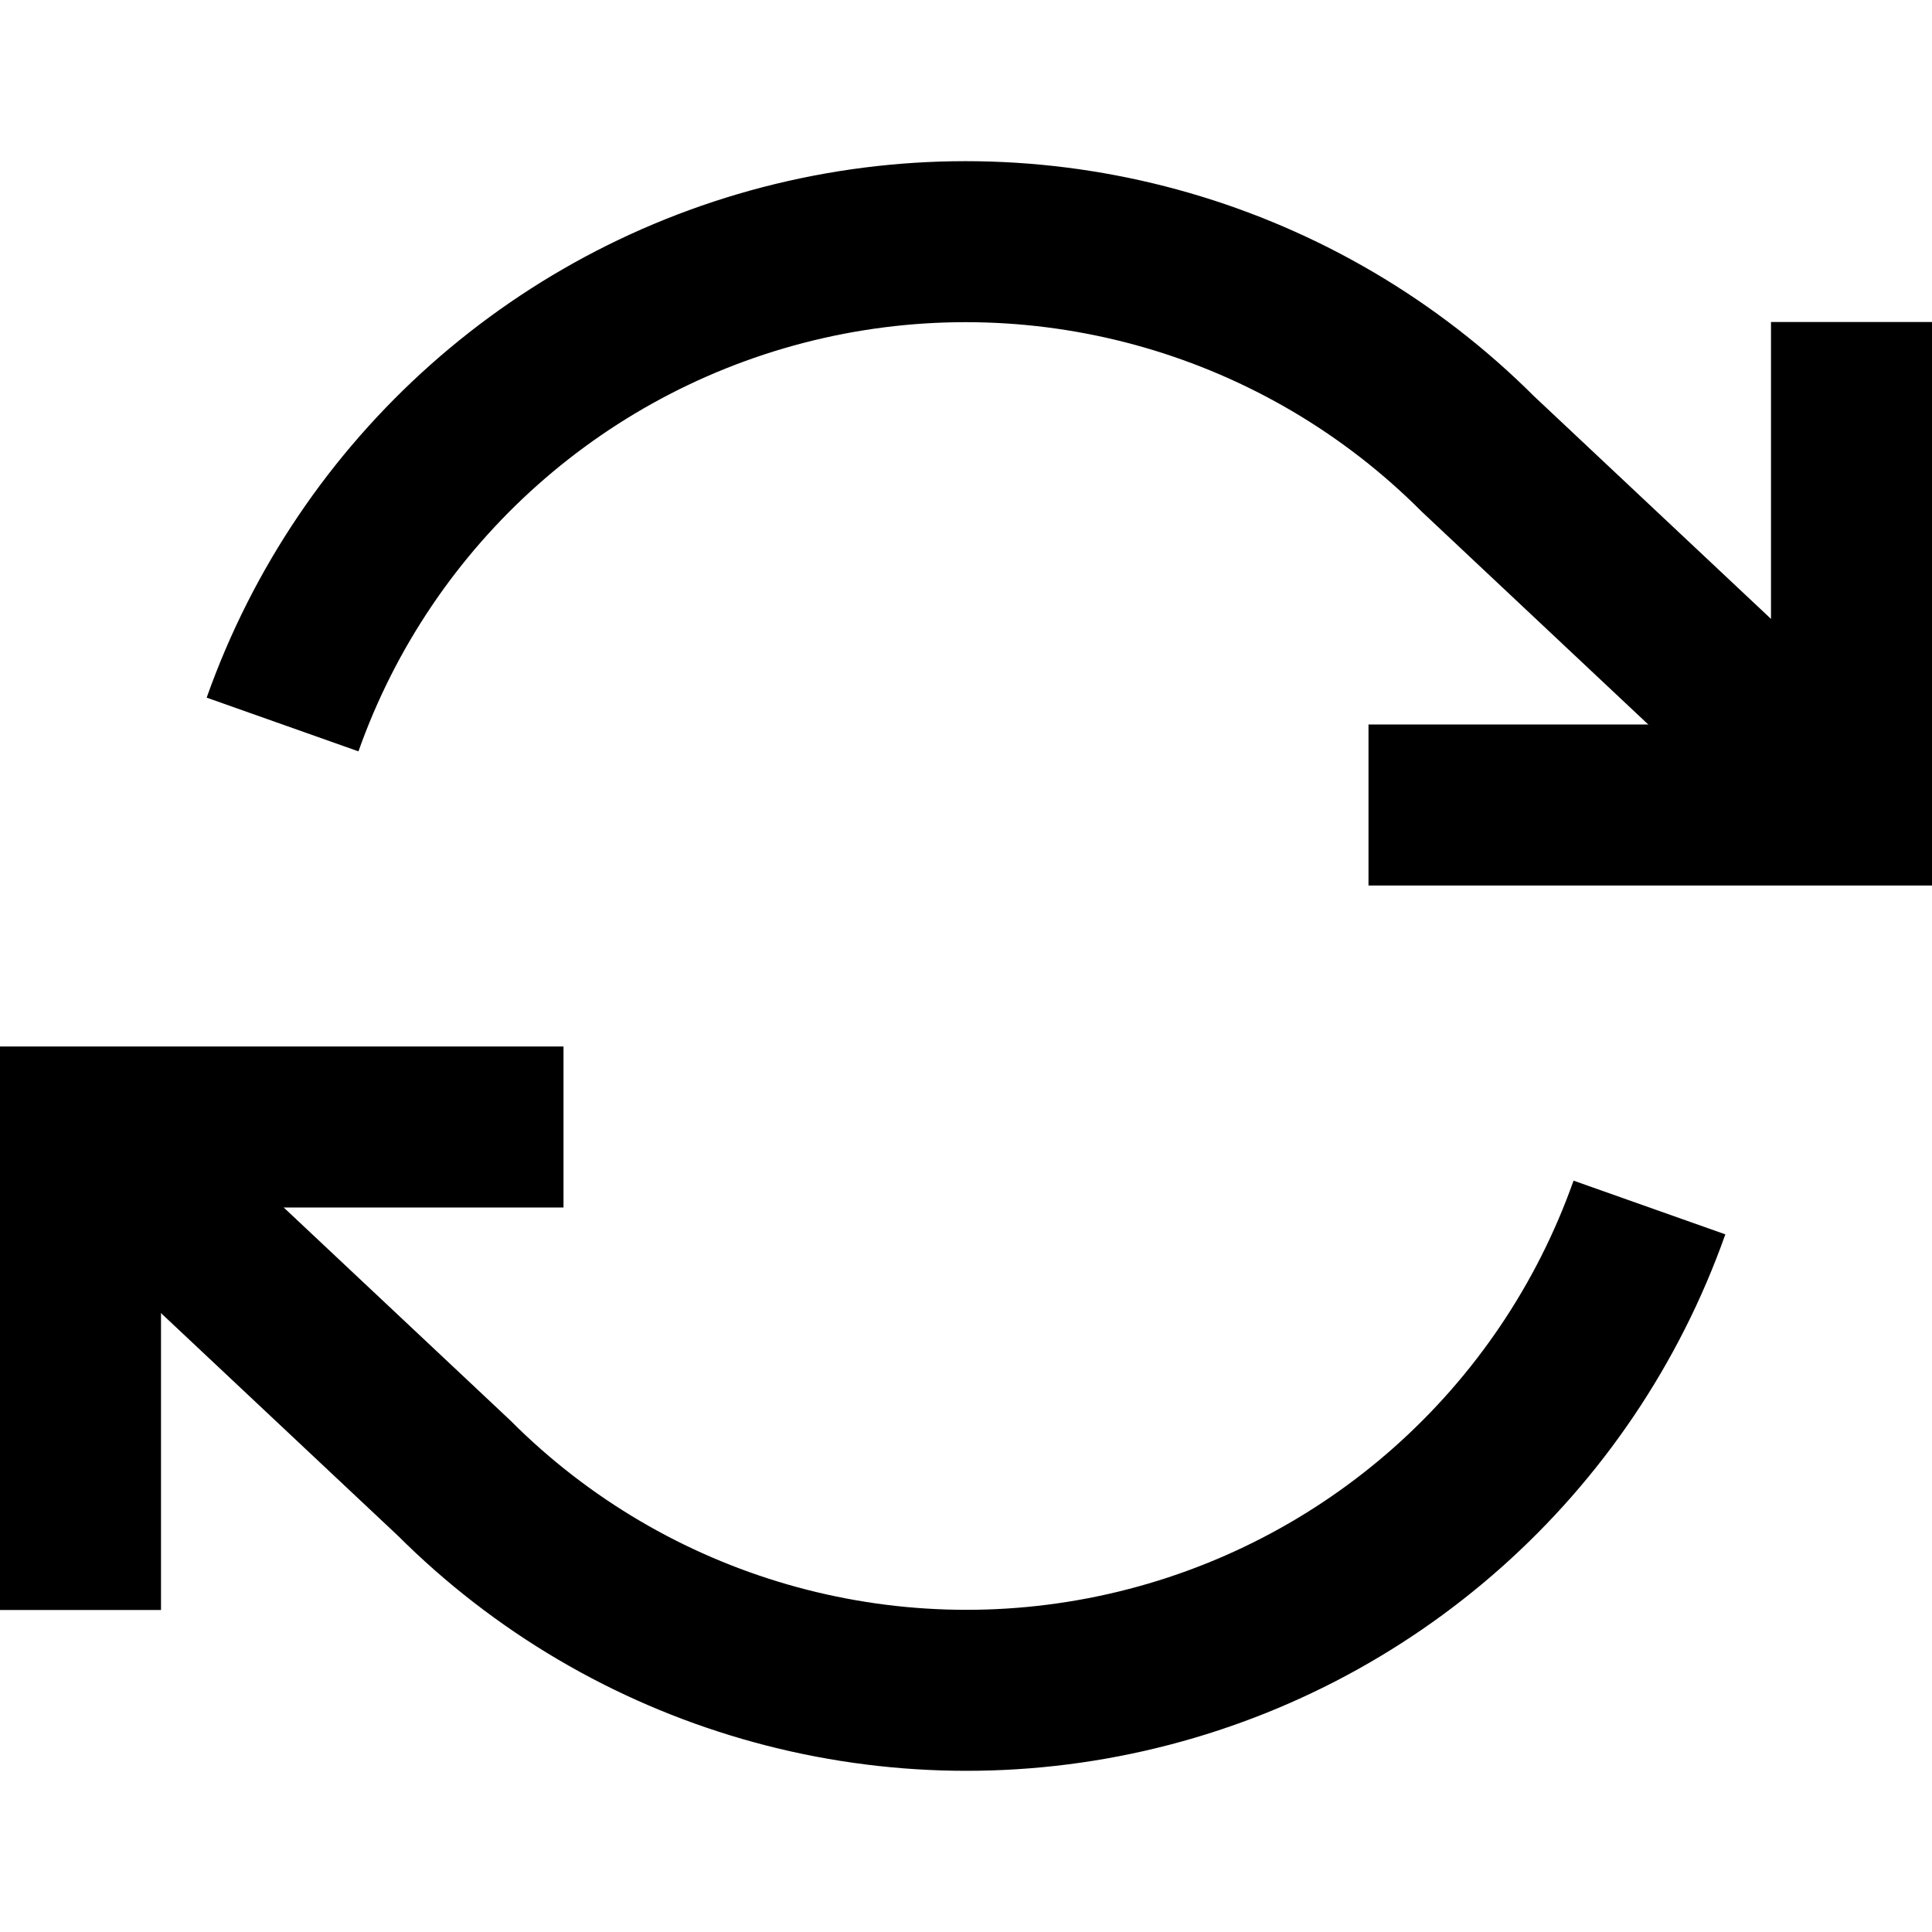
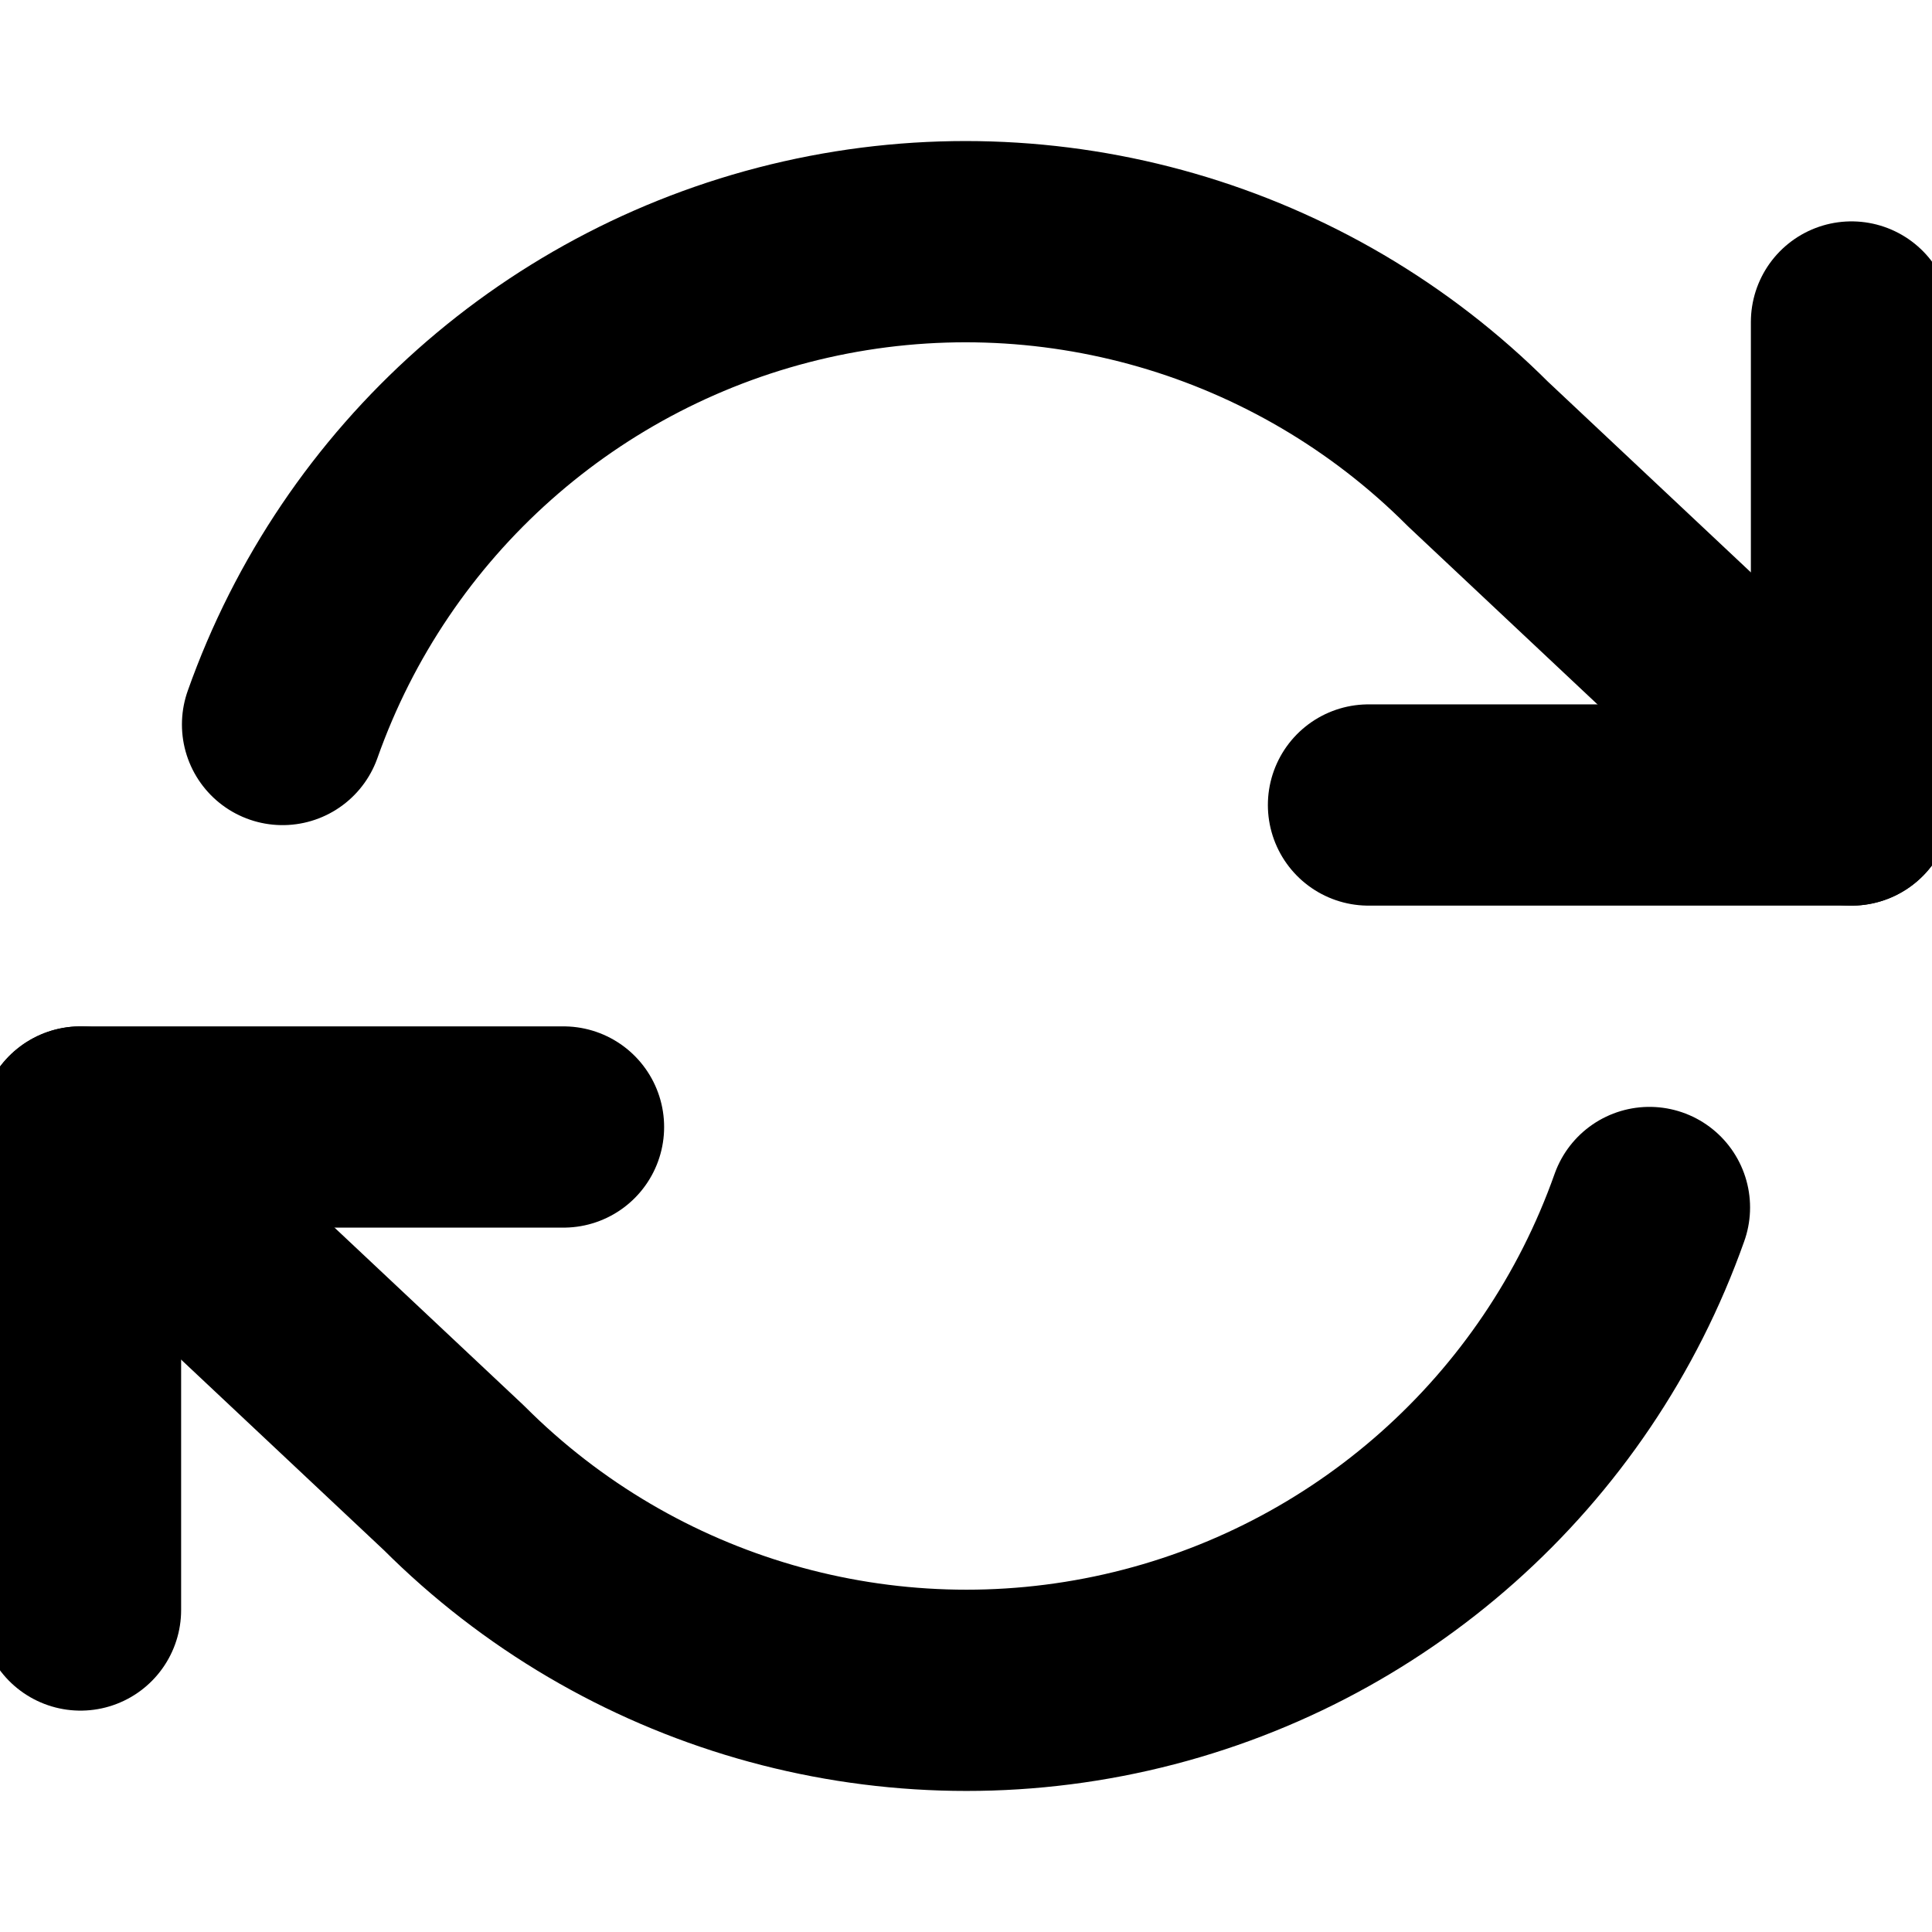
- <svg xmlns="http://www.w3.org/2000/svg" viewBox="0 0 24 24" fill="none" stroke="black" stroke-width="2">
-   <polyline points="23 4 23 10 17 10" />
-   <polyline points="1 20 1 14 7 14" />
-   <path d="M3.51 9a9 9 0 0 1 14.85-3.36L23 10M1 14l4.64 4.36A9 9 0 0 0 20.49 15" />
+ <svg xmlns="http://www.w3.org/2000/svg" viewBox="0 0 24 24">
+   <path d="M23 4v6h-6M1 20v-6h6" fill="none" stroke="#000" stroke-width="2.5" stroke-linecap="round" stroke-linejoin="round" />
+   <path d="M3.51 9a9 9 0 0 1 14.85-3.36L23 10M1 14l4.64 4.36A9 9 0 0 0 20.49 15" fill="none" stroke="#000" stroke-width="2.5" stroke-linecap="round" stroke-linejoin="round" />
</svg>
